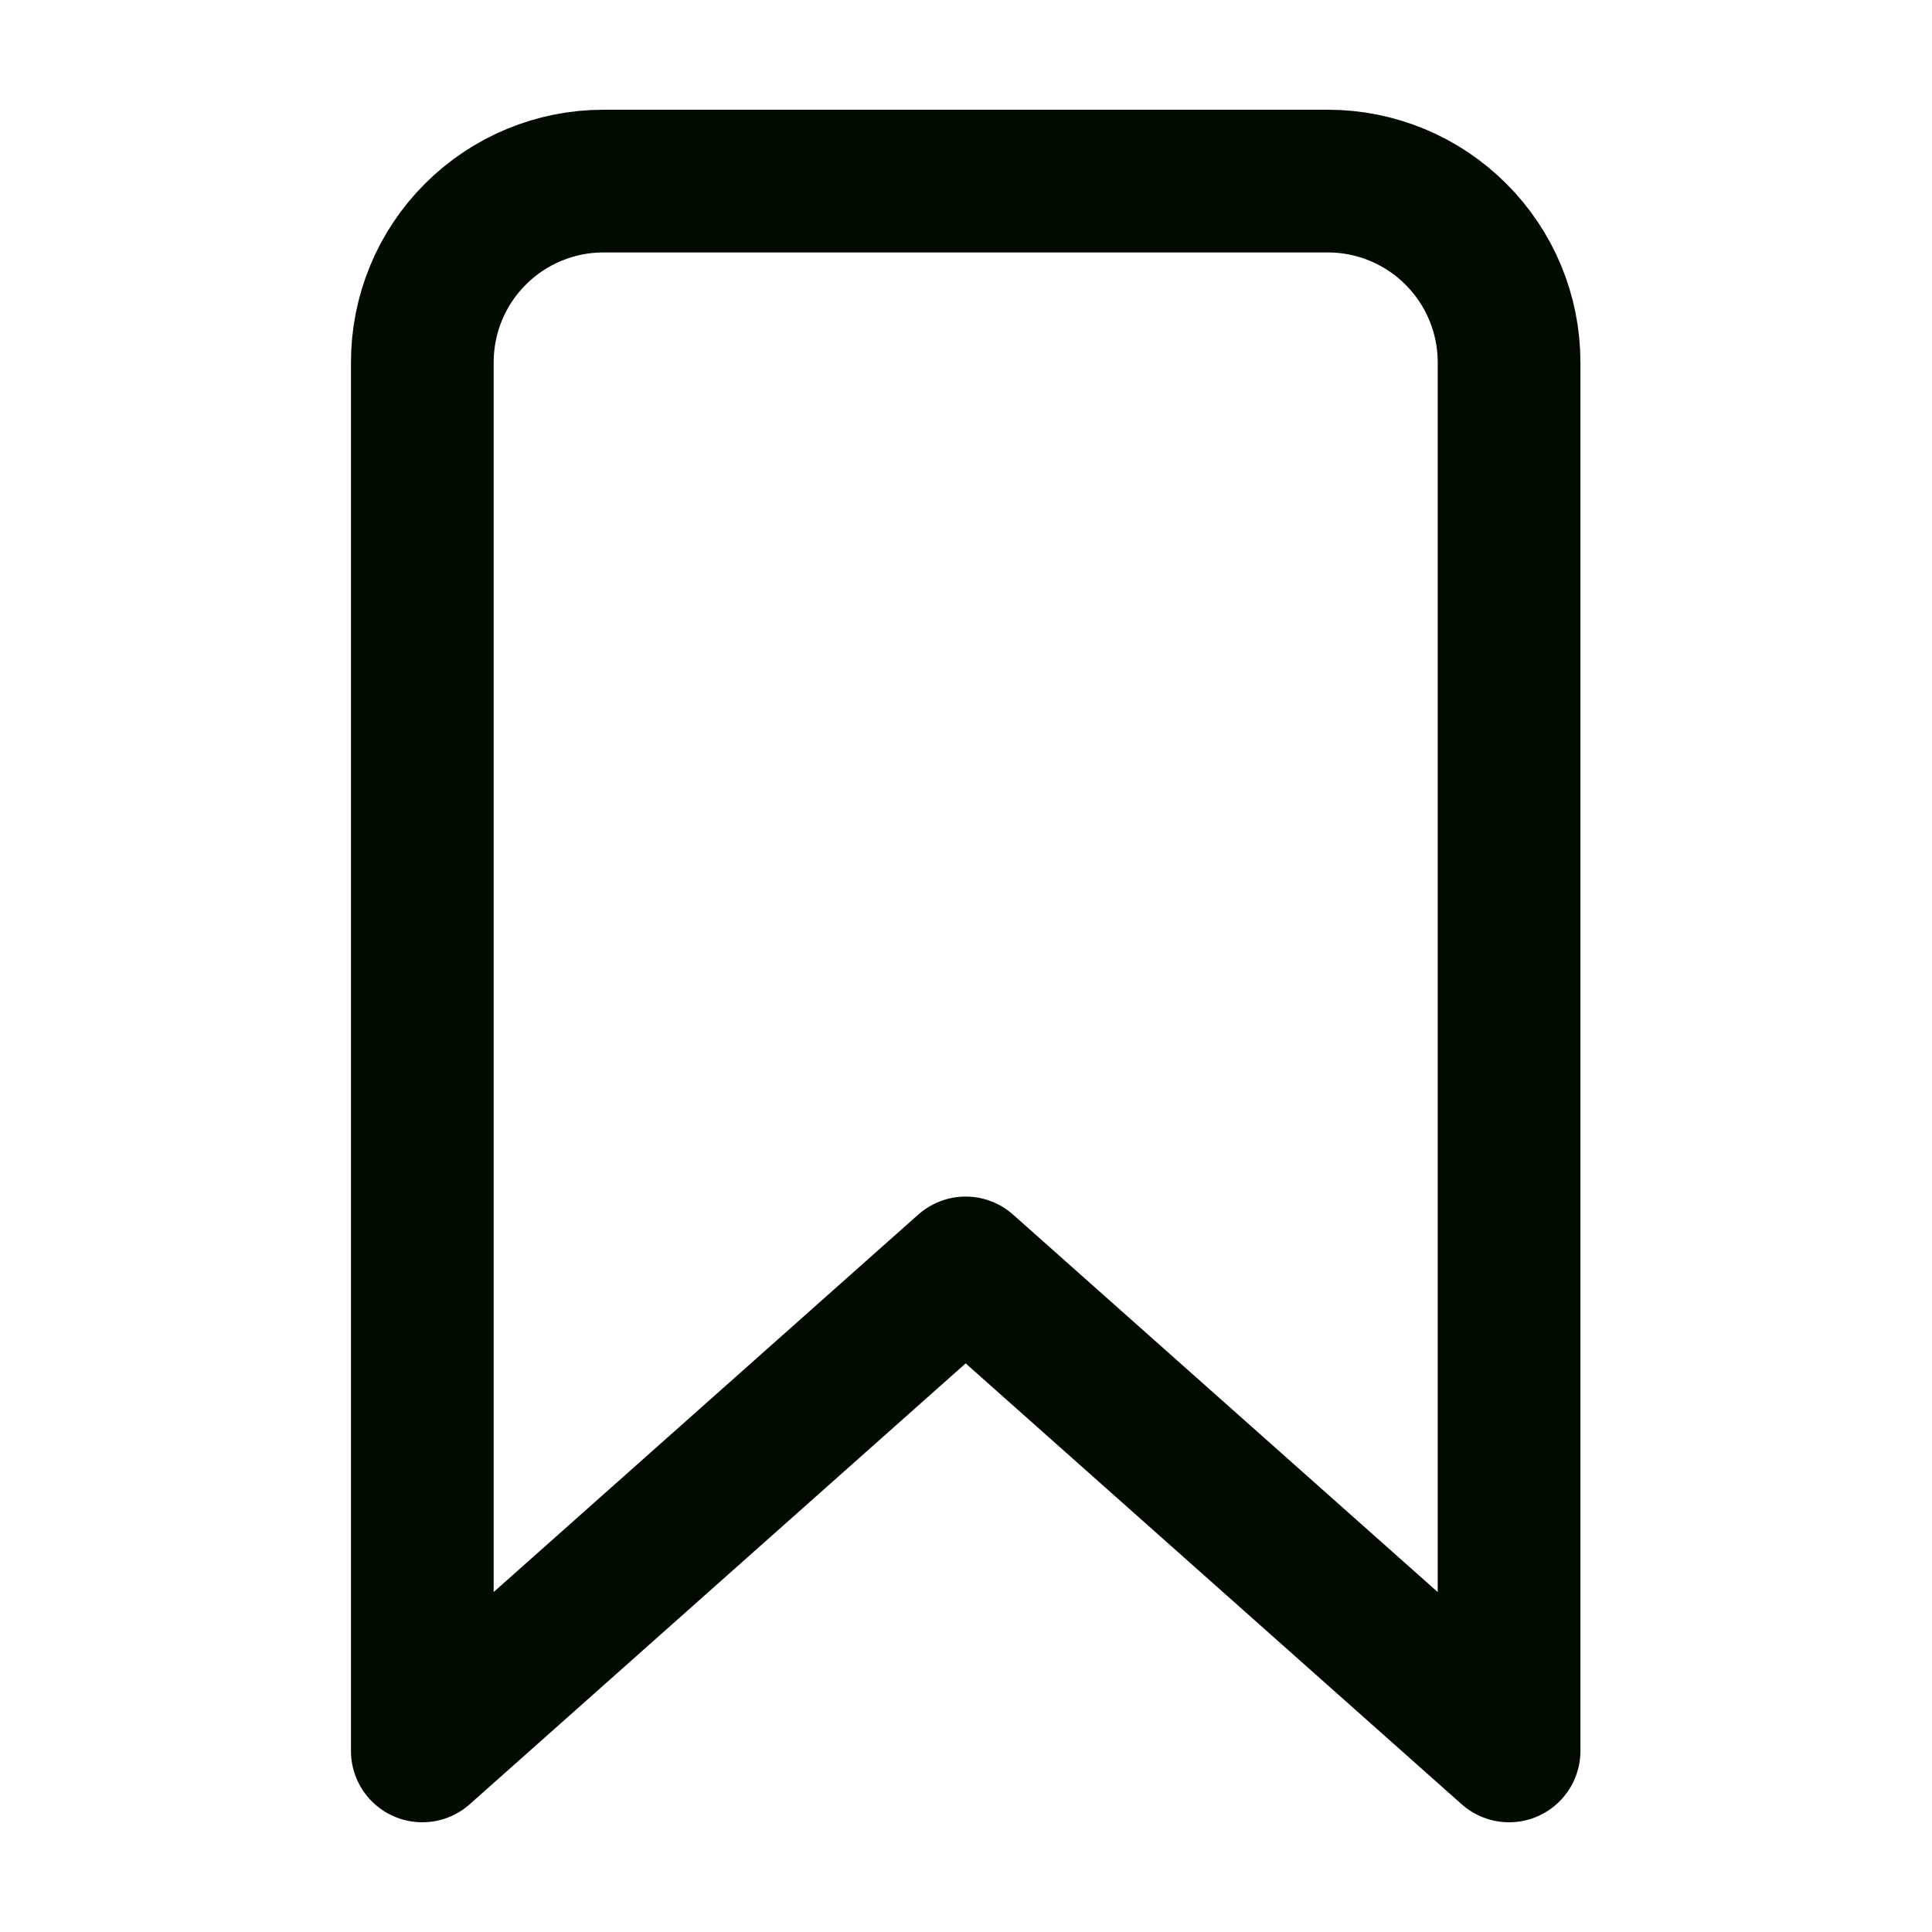
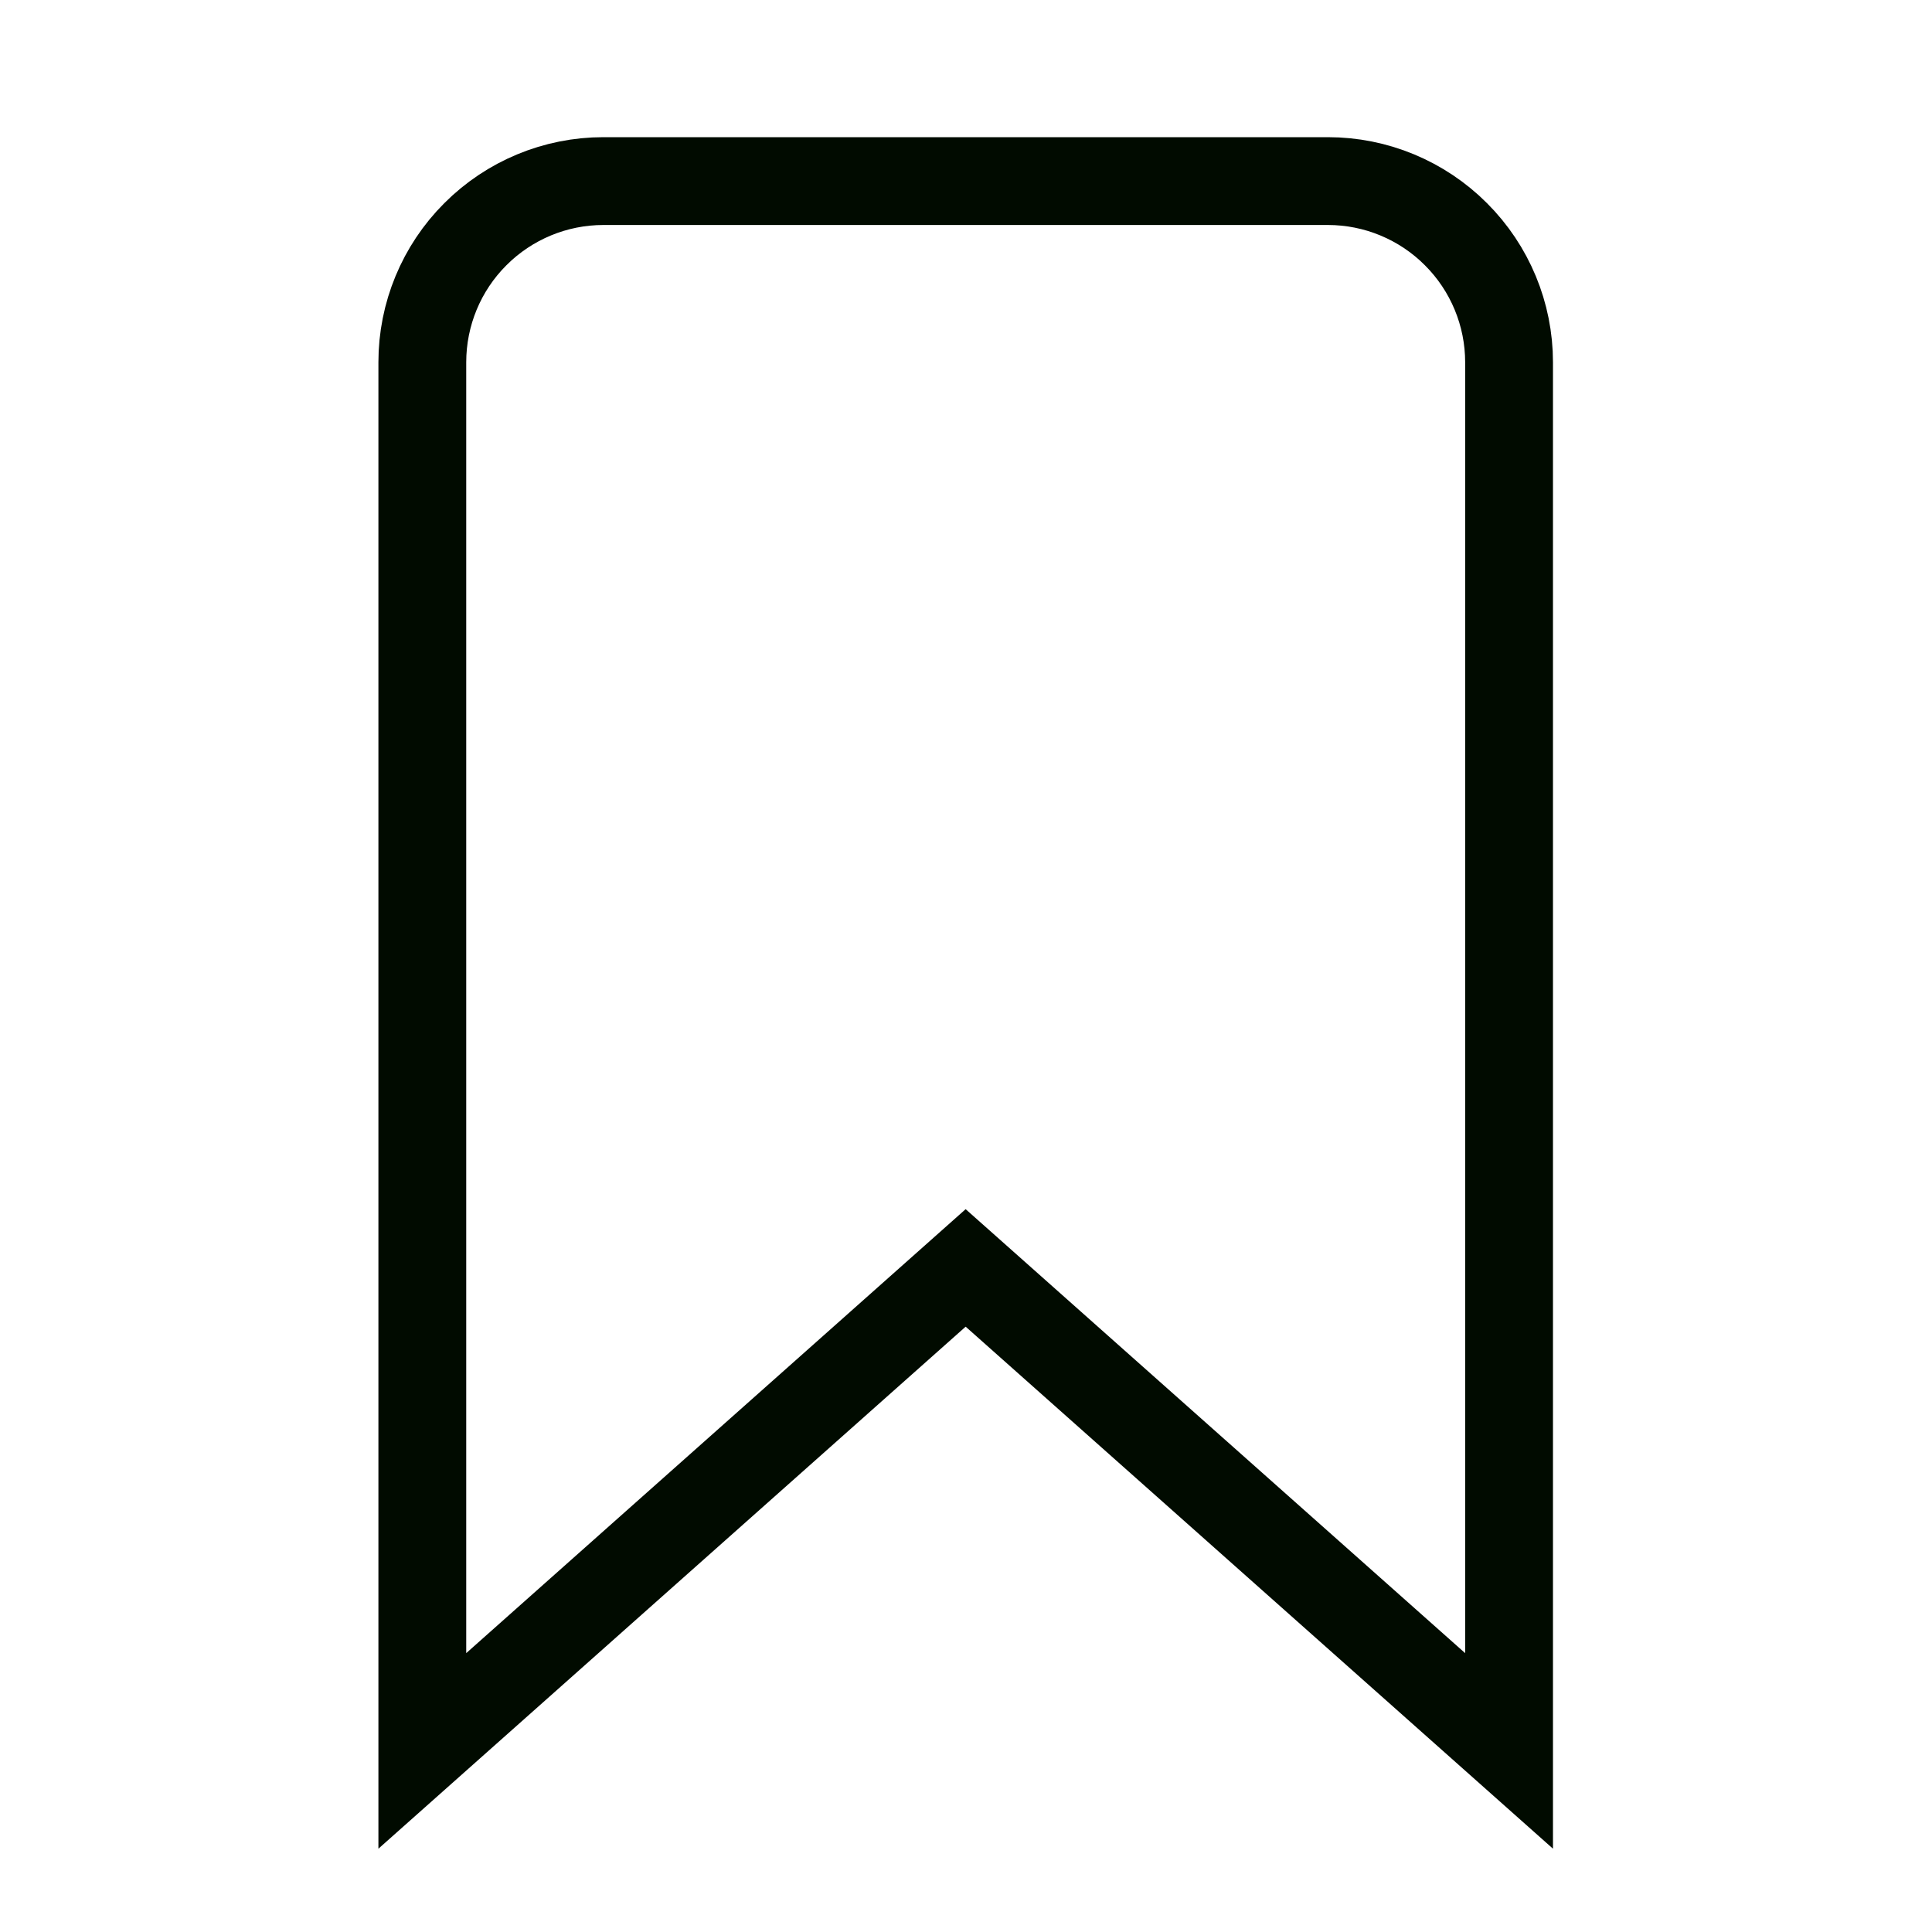
<svg xmlns="http://www.w3.org/2000/svg" width="22" height="22" viewBox="0 0 22 22" fill="none">
-   <path d="M15.121 2.062H6.871C6.324 2.062 5.799 2.28 5.413 2.667C5.026 3.053 4.809 3.578 4.809 4.125V19.938L10.996 14.438L17.184 19.938V4.125C17.184 3.578 16.966 3.053 16.579 2.667C16.193 2.28 15.668 2.062 15.121 2.062Z" stroke="#010B00" stroke-width="1.625" stroke-linecap="round" stroke-linejoin="round" />
+   <path d="M15.121 2.062H6.871C6.324 2.062 5.799 2.28 5.413 2.667C5.026 3.053 4.809 3.578 4.809 4.125V19.938L10.996 14.438L17.184 19.938V4.125C17.184 3.578 16.966 3.053 16.579 2.667C16.193 2.28 15.668 2.062 15.121 2.062Z" stroke="#010B00" strokeWidth="1.625" strokeLinecap="round" strokeLinejoin="round" />
</svg>
